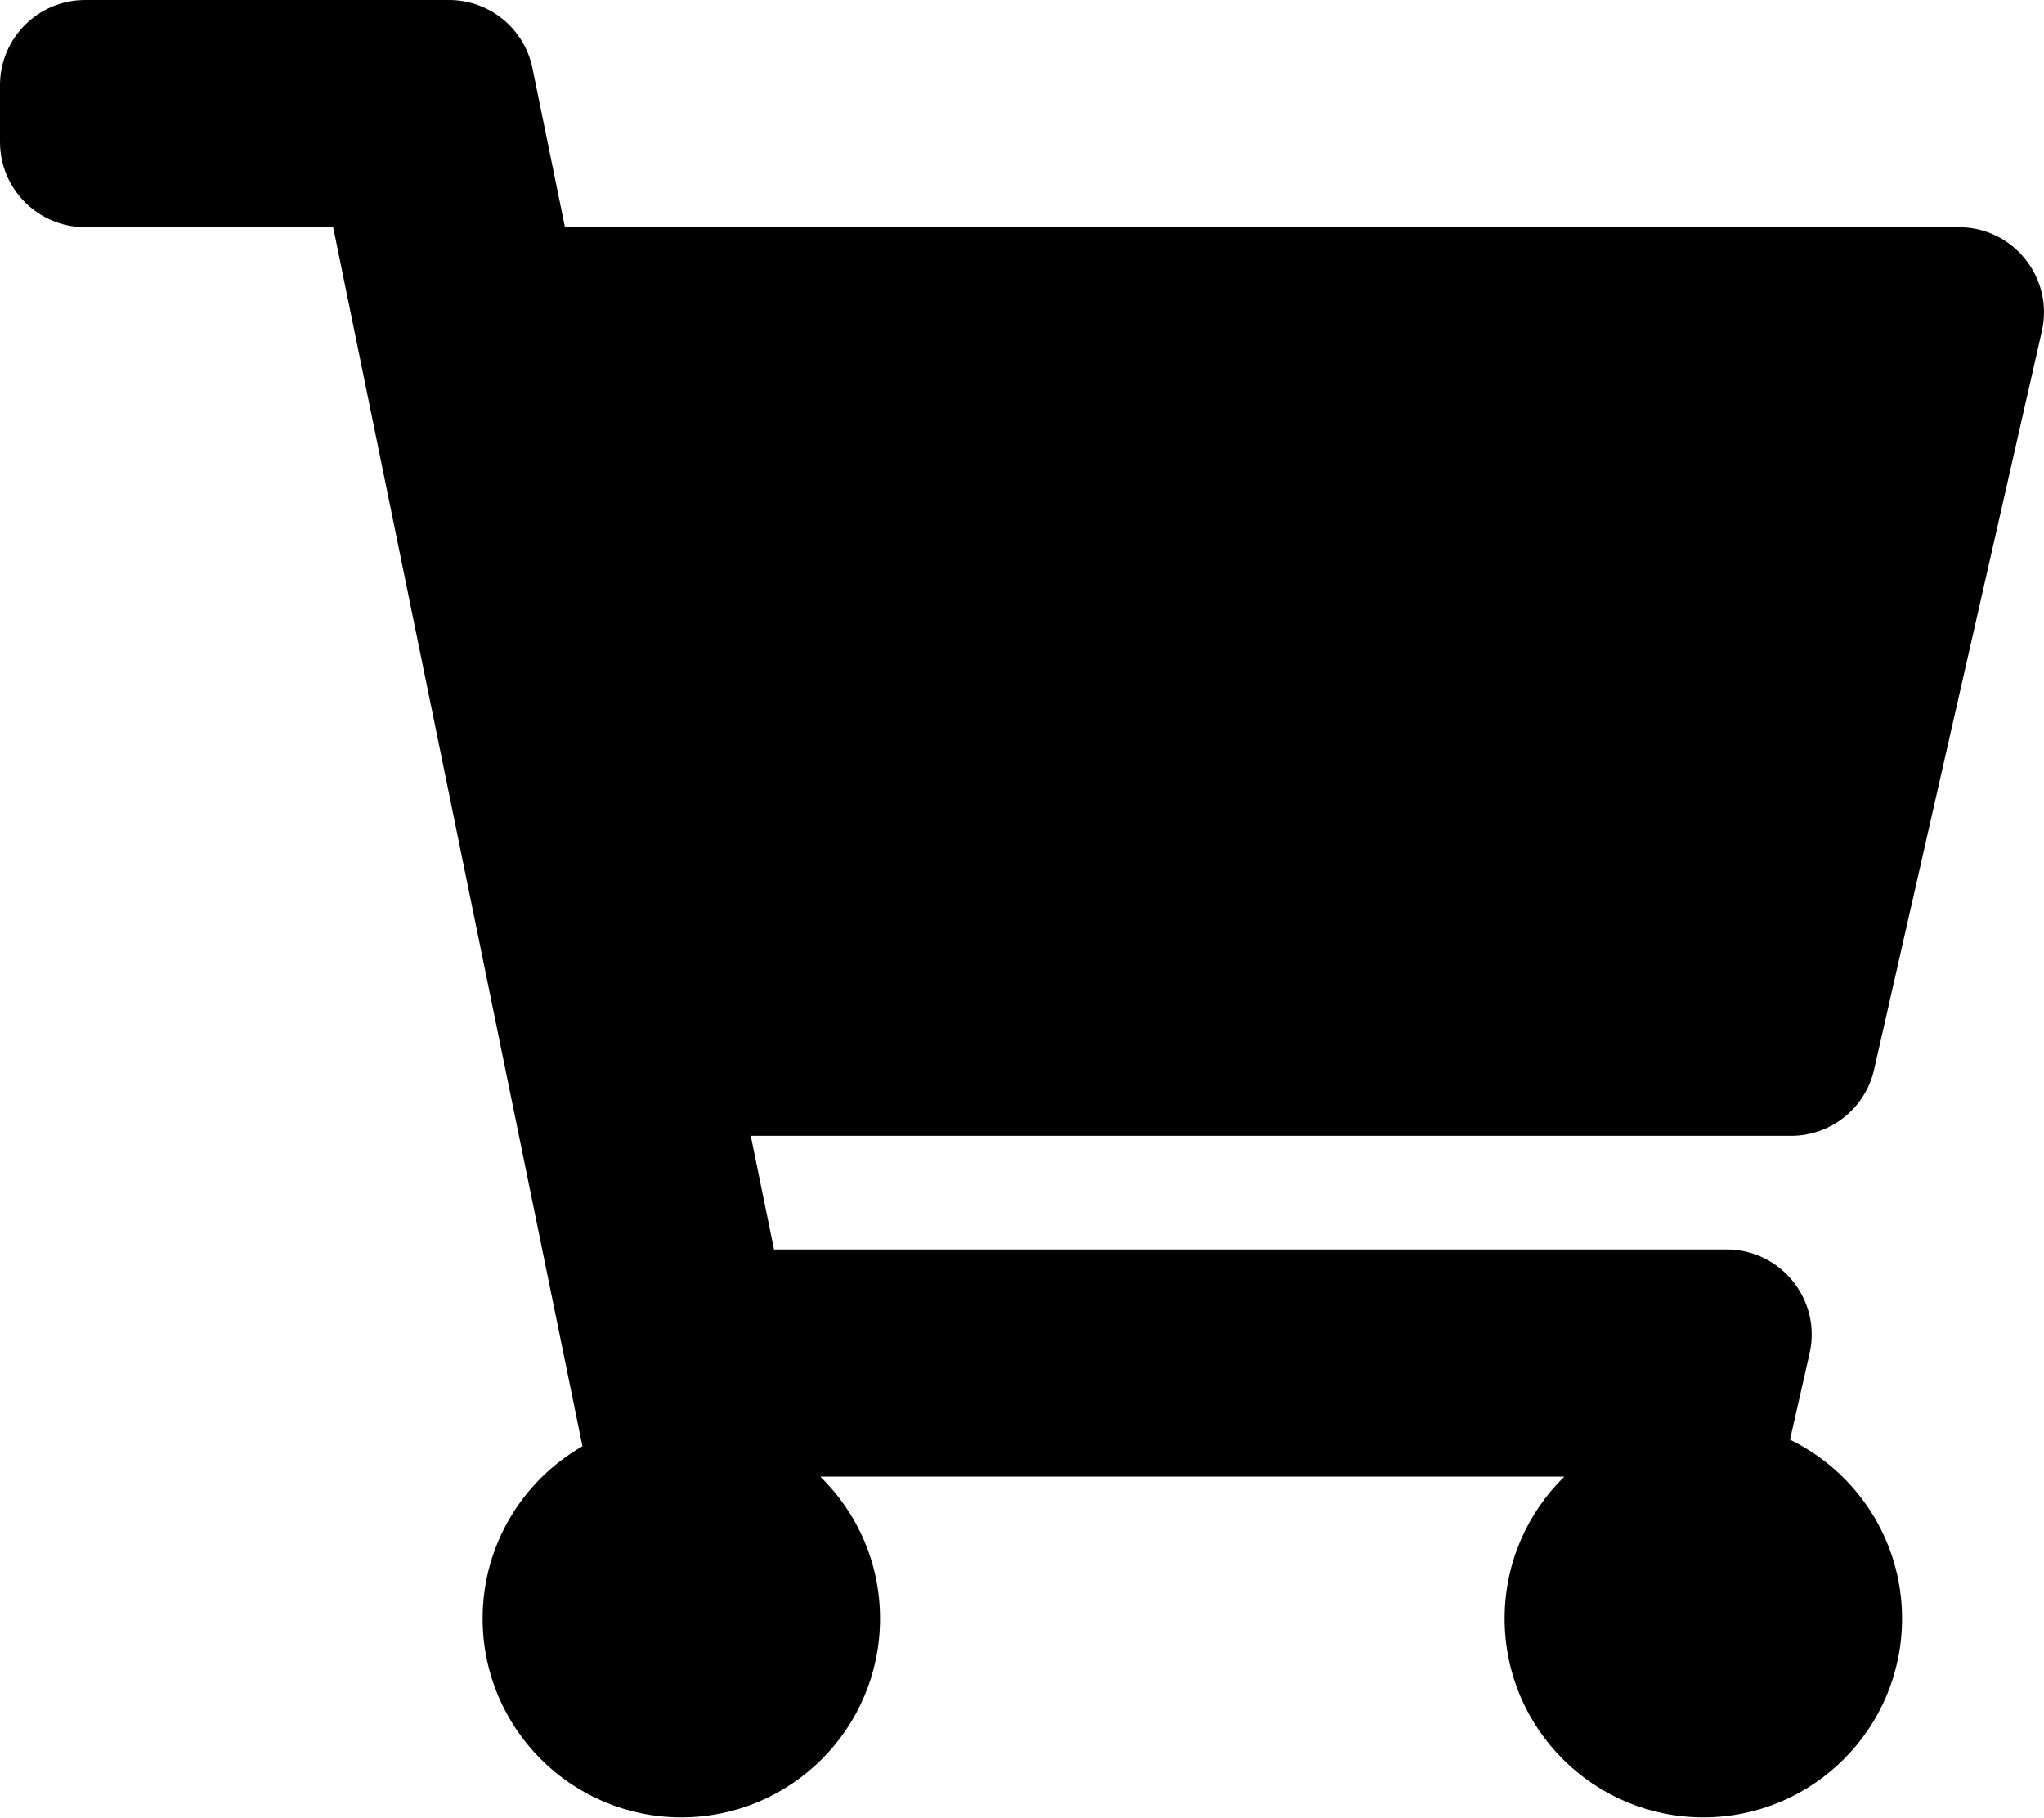
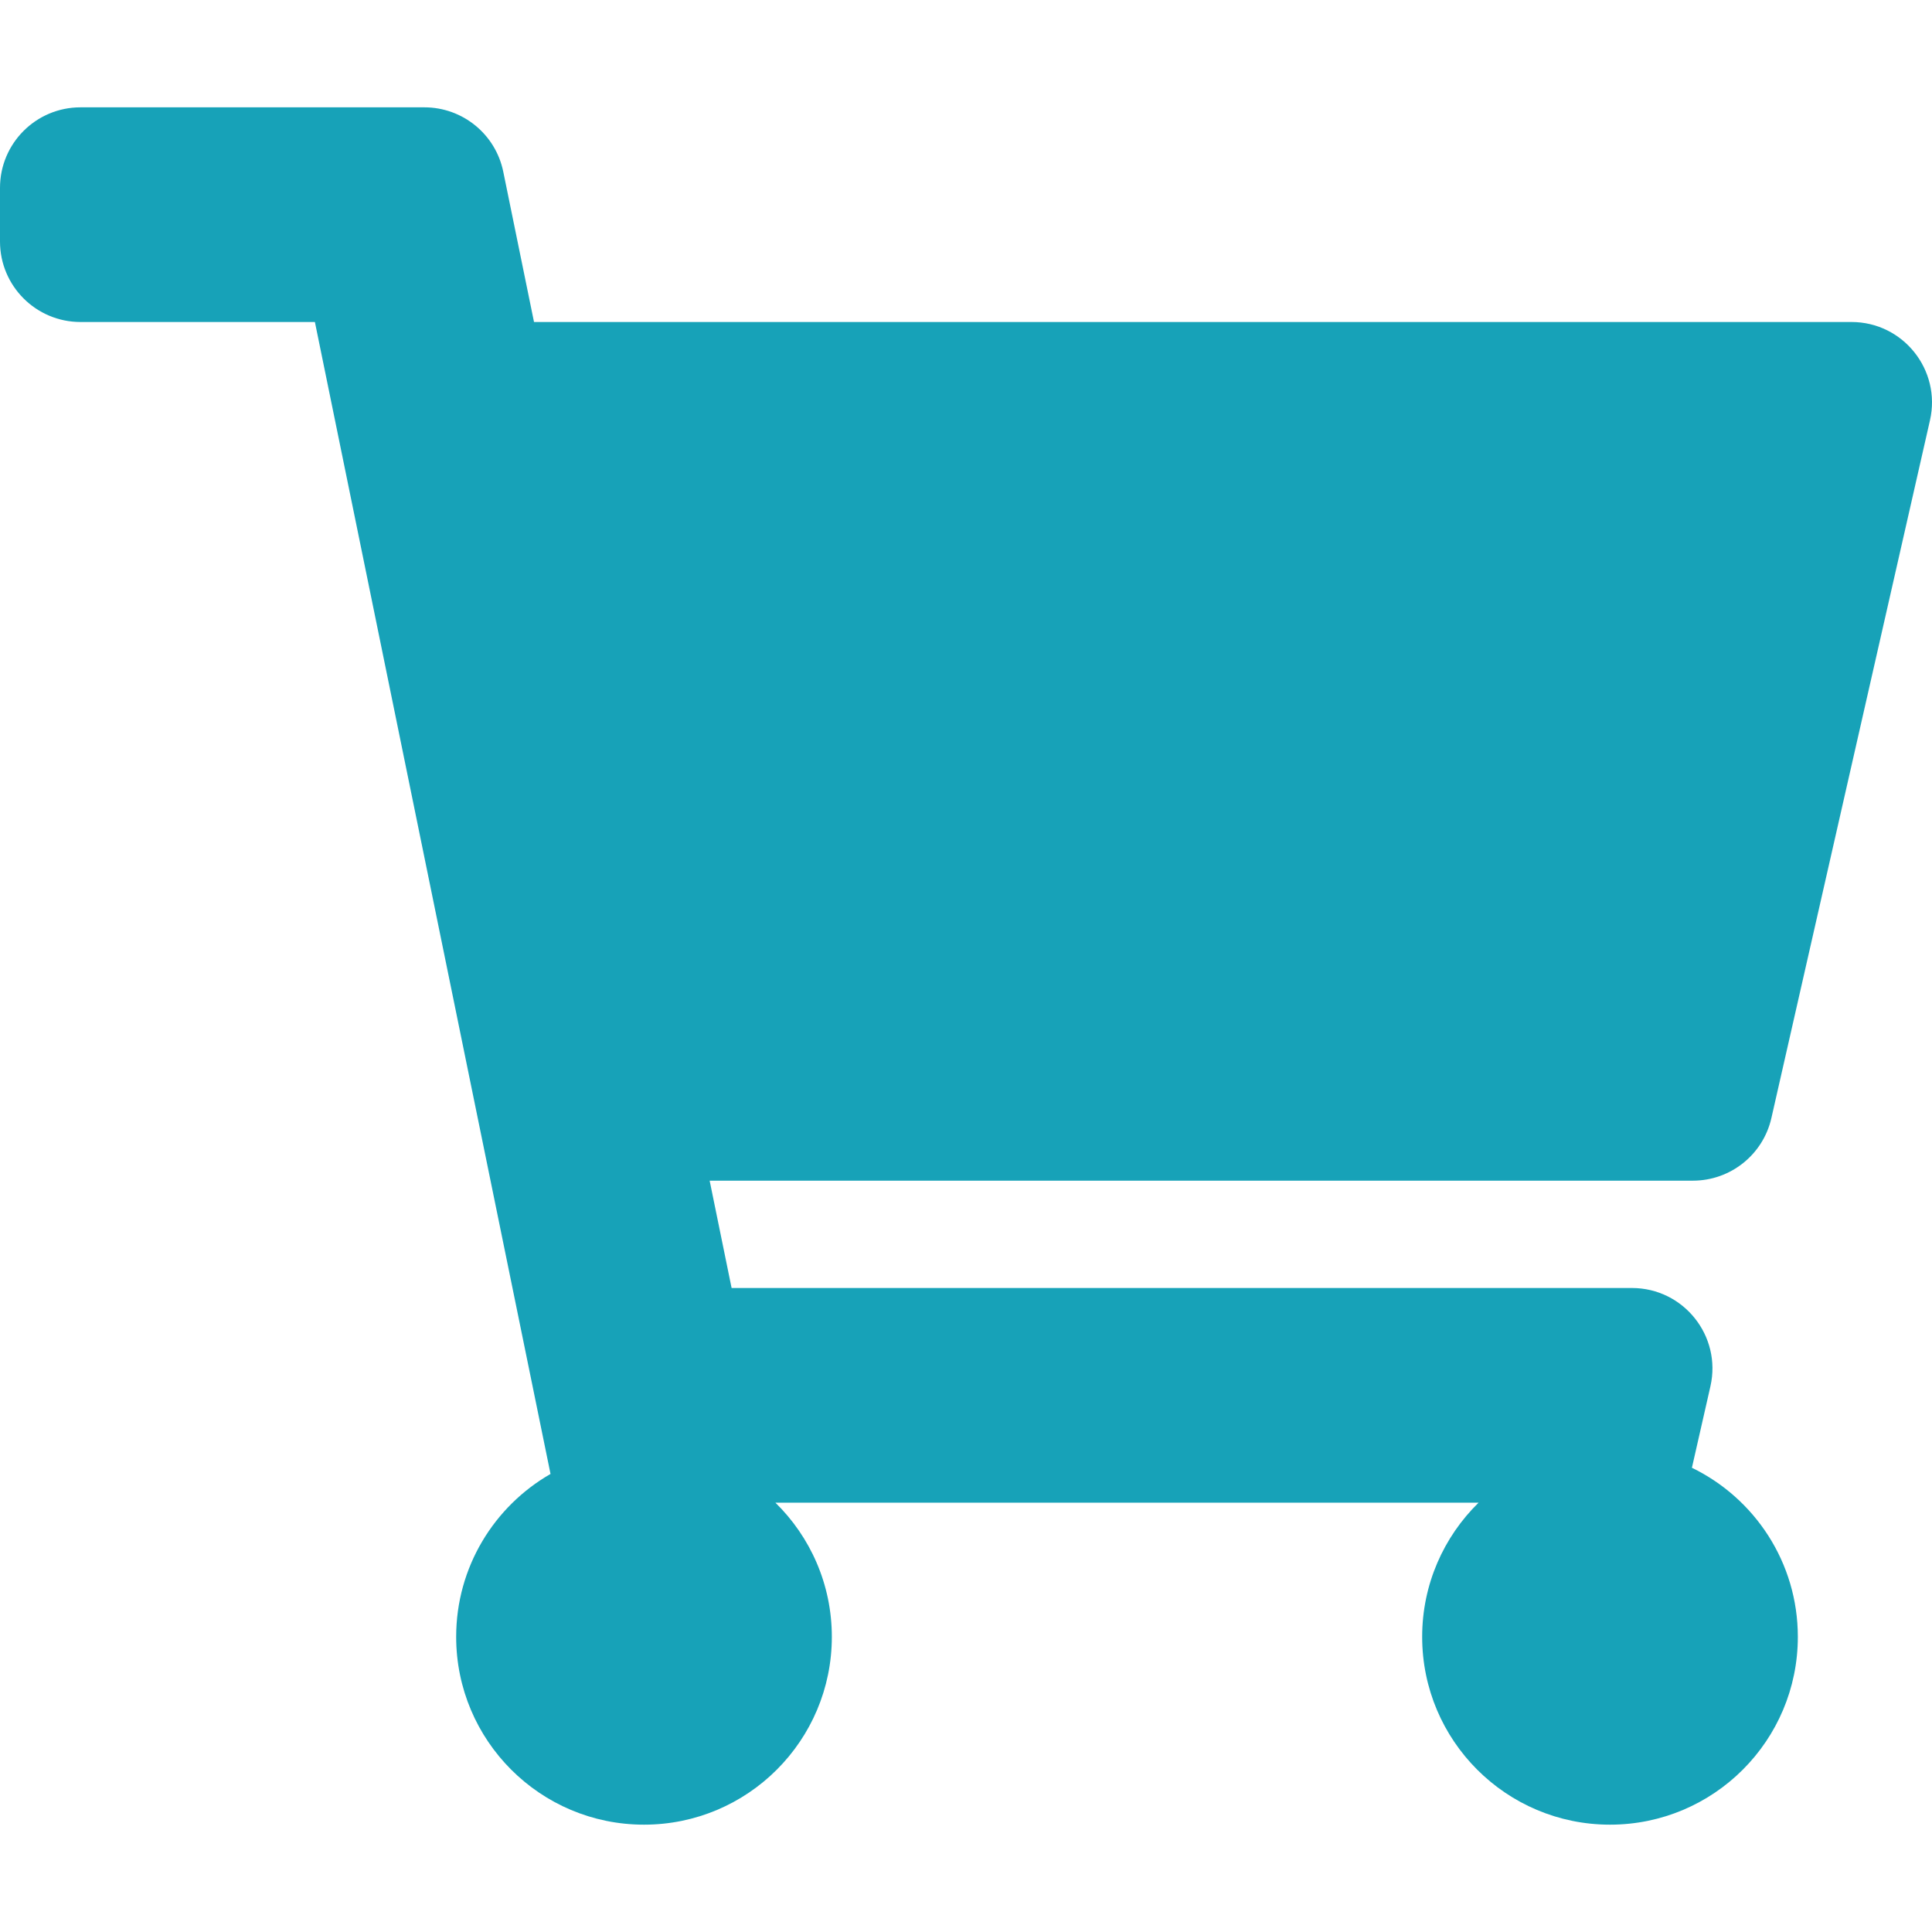
- <svg xmlns="http://www.w3.org/2000/svg" aria-hidden="true" focusable="false" data-prefix="fas" data-icon="shopping-cart" class="svg-inline--fa fa-shopping-cart fa-w-18" role="img" viewBox="0 0 576 512">
-   <path fill="currentColor" d="M528.12 301.319l47.273-208C578.806 78.301 567.391 64 551.99 64H159.208l-9.166-44.81C147.758 8.021 137.93 0 126.529 0H24C10.745 0 0 10.745 0 24v16c0 13.255 10.745 24 24 24h69.883l70.248 343.435C147.325 417.1 136 435.222 136 456c0 30.928 25.072 56 56 56s56-25.072 56-56c0-15.674-6.447-29.835-16.824-40h209.647C430.447 426.165 424 440.326 424 456c0 30.928 25.072 56 56 56s56-25.072 56-56c0-22.172-12.888-41.332-31.579-50.405l5.517-24.276c3.413-15.018-8.002-29.319-23.403-29.319H218.117l-6.545-32h293.145c11.206 0 20.92-7.754 23.403-18.681z" />
+ <svg xmlns="http://www.w3.org/2000/svg" aria-hidden="true" focusable="false" data-prefix="fas" data-icon="shopping-cart" class="svg-inline--fa fa-shopping-cart fa-w-18" role="img" viewBox="0 0 576 512" width="25px" height="25px">
+   <path fill="#17a2b8" d="M528.12 301.319l47.273-208C578.806 78.301 567.391 64 551.99 64H159.208l-9.166-44.81C147.758 8.021 137.93 0 126.529 0H24C10.745 0 0 10.745 0 24v16c0 13.255 10.745 24 24 24h69.883l70.248 343.435C147.325 417.1 136 435.222 136 456c0 30.928 25.072 56 56 56s56-25.072 56-56c0-15.674-6.447-29.835-16.824-40h209.647C430.447 426.165 424 440.326 424 456c0 30.928 25.072 56 56 56s56-25.072 56-56c0-22.172-12.888-41.332-31.579-50.405l5.517-24.276c3.413-15.018-8.002-29.319-23.403-29.319H218.117l-6.545-32h293.145c11.206 0 20.92-7.754 23.403-18.681z" />
</svg>
